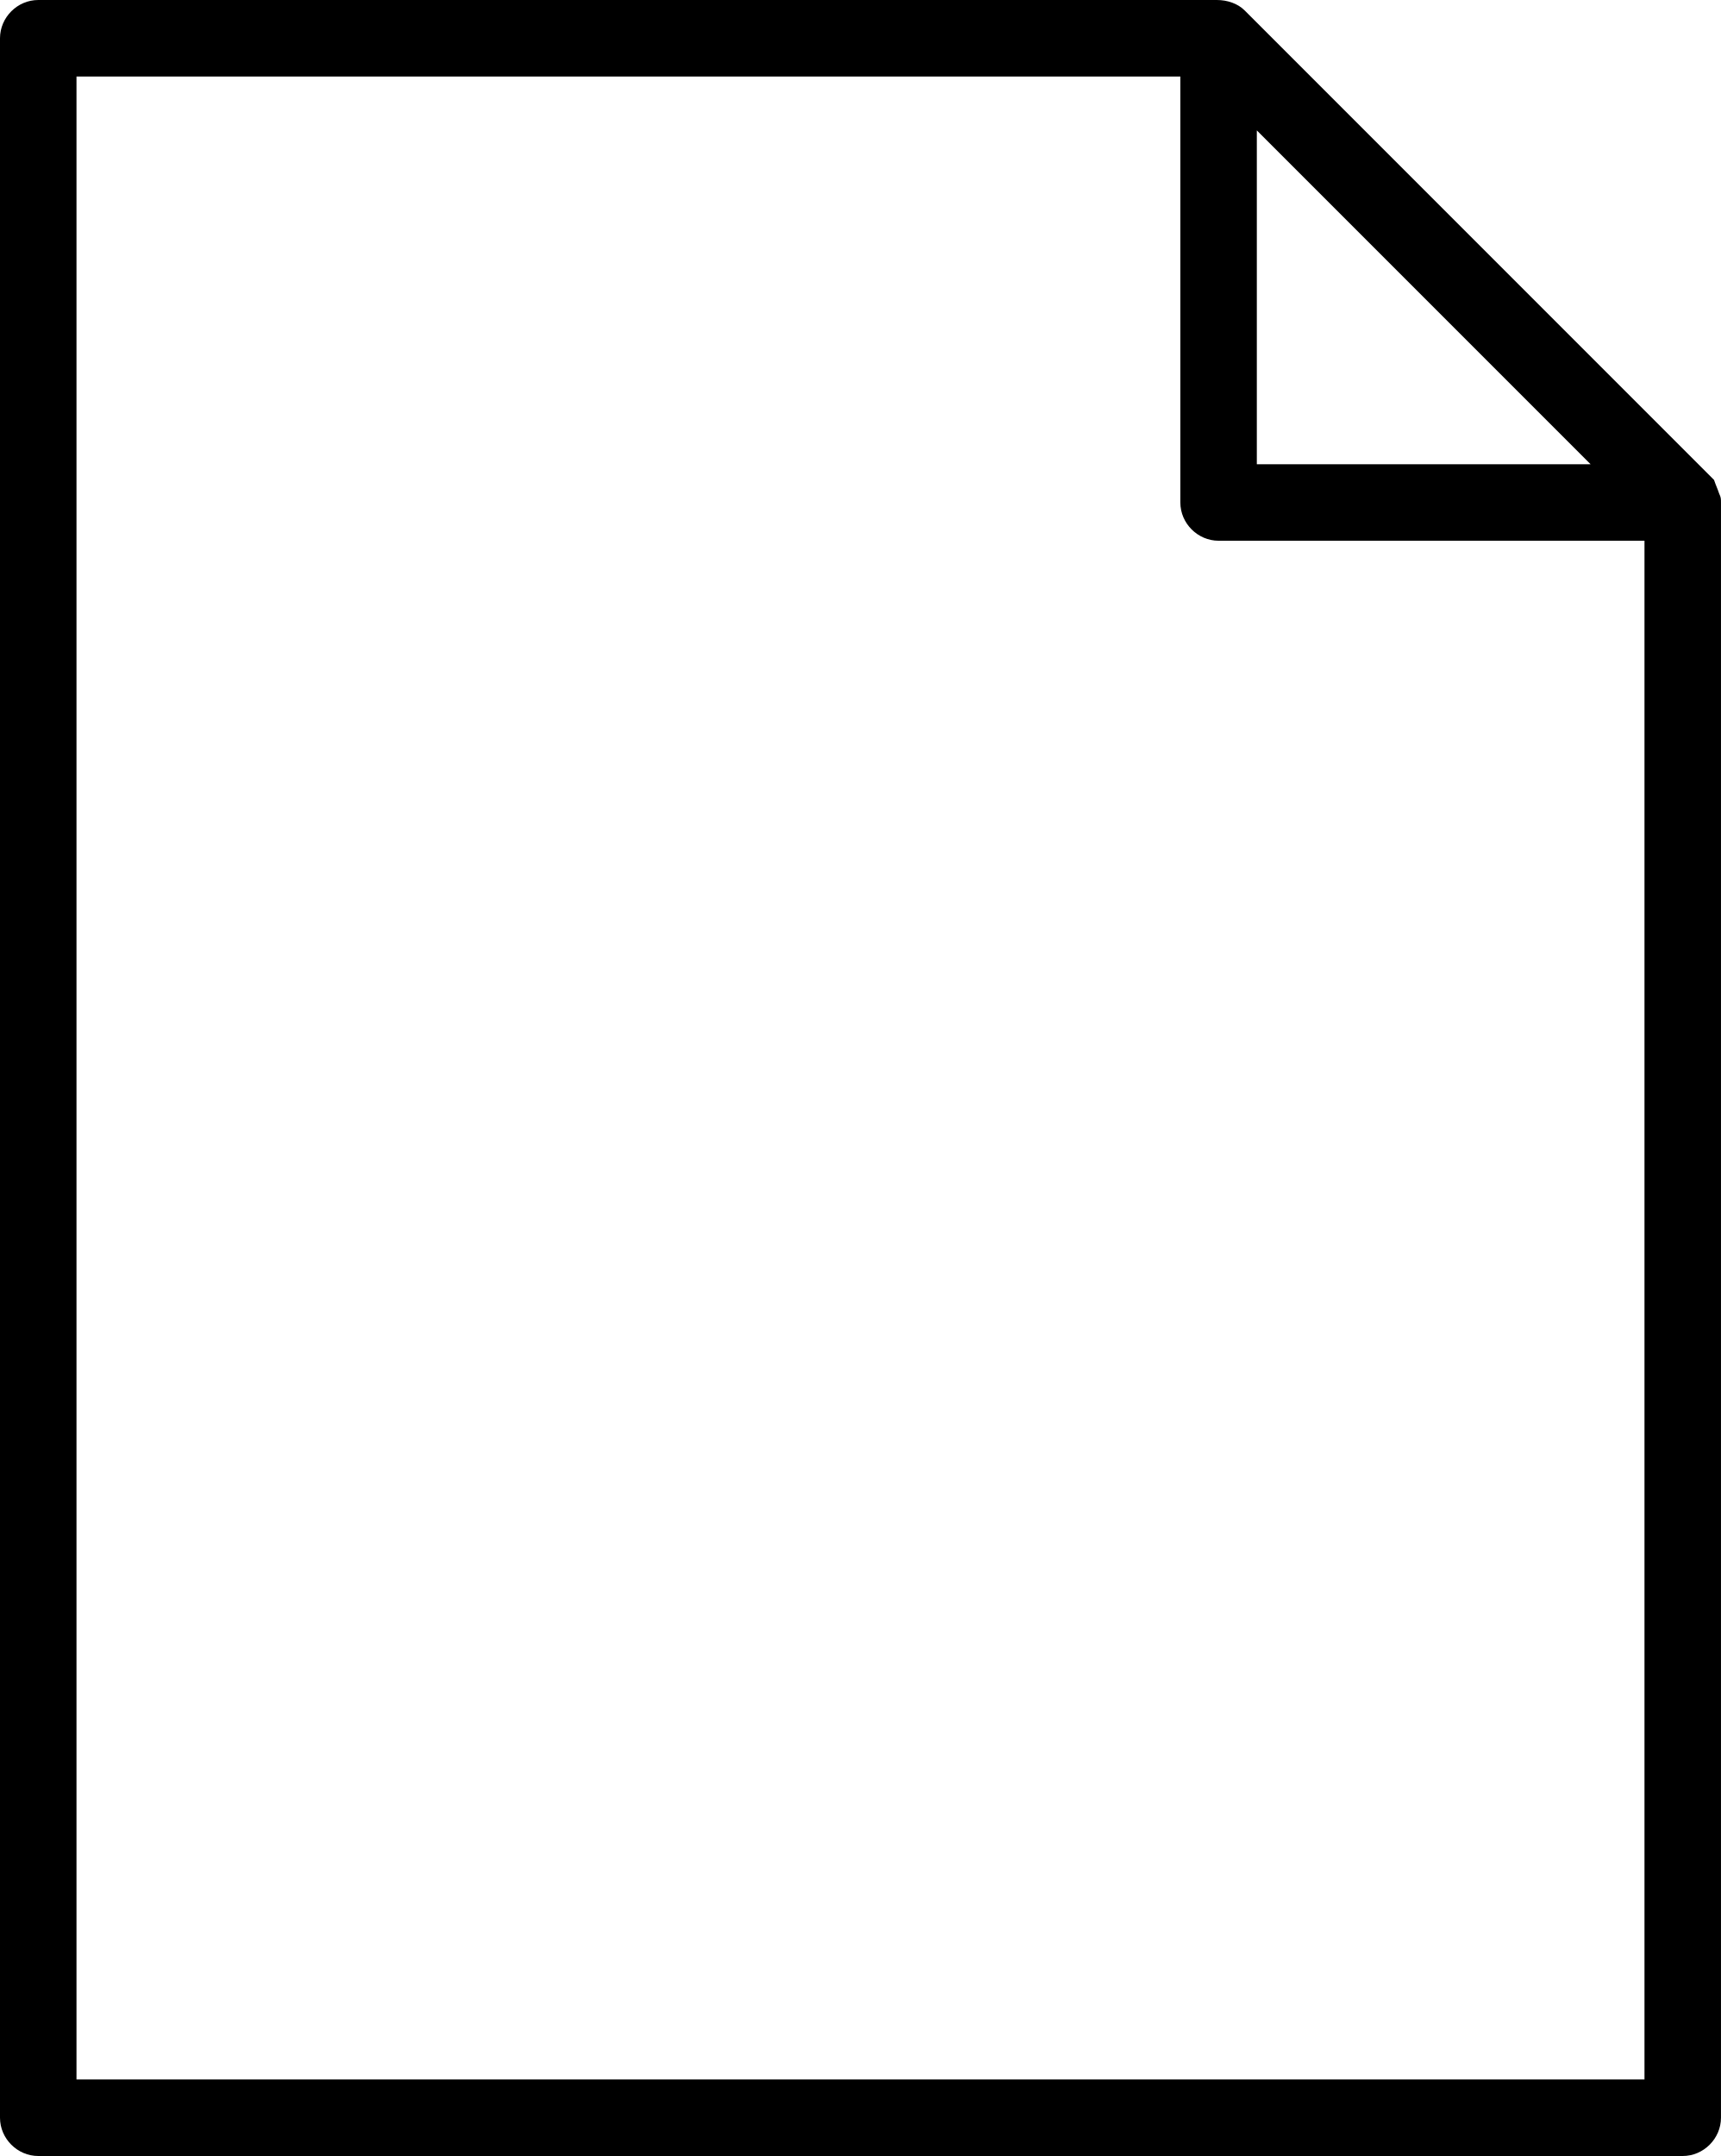
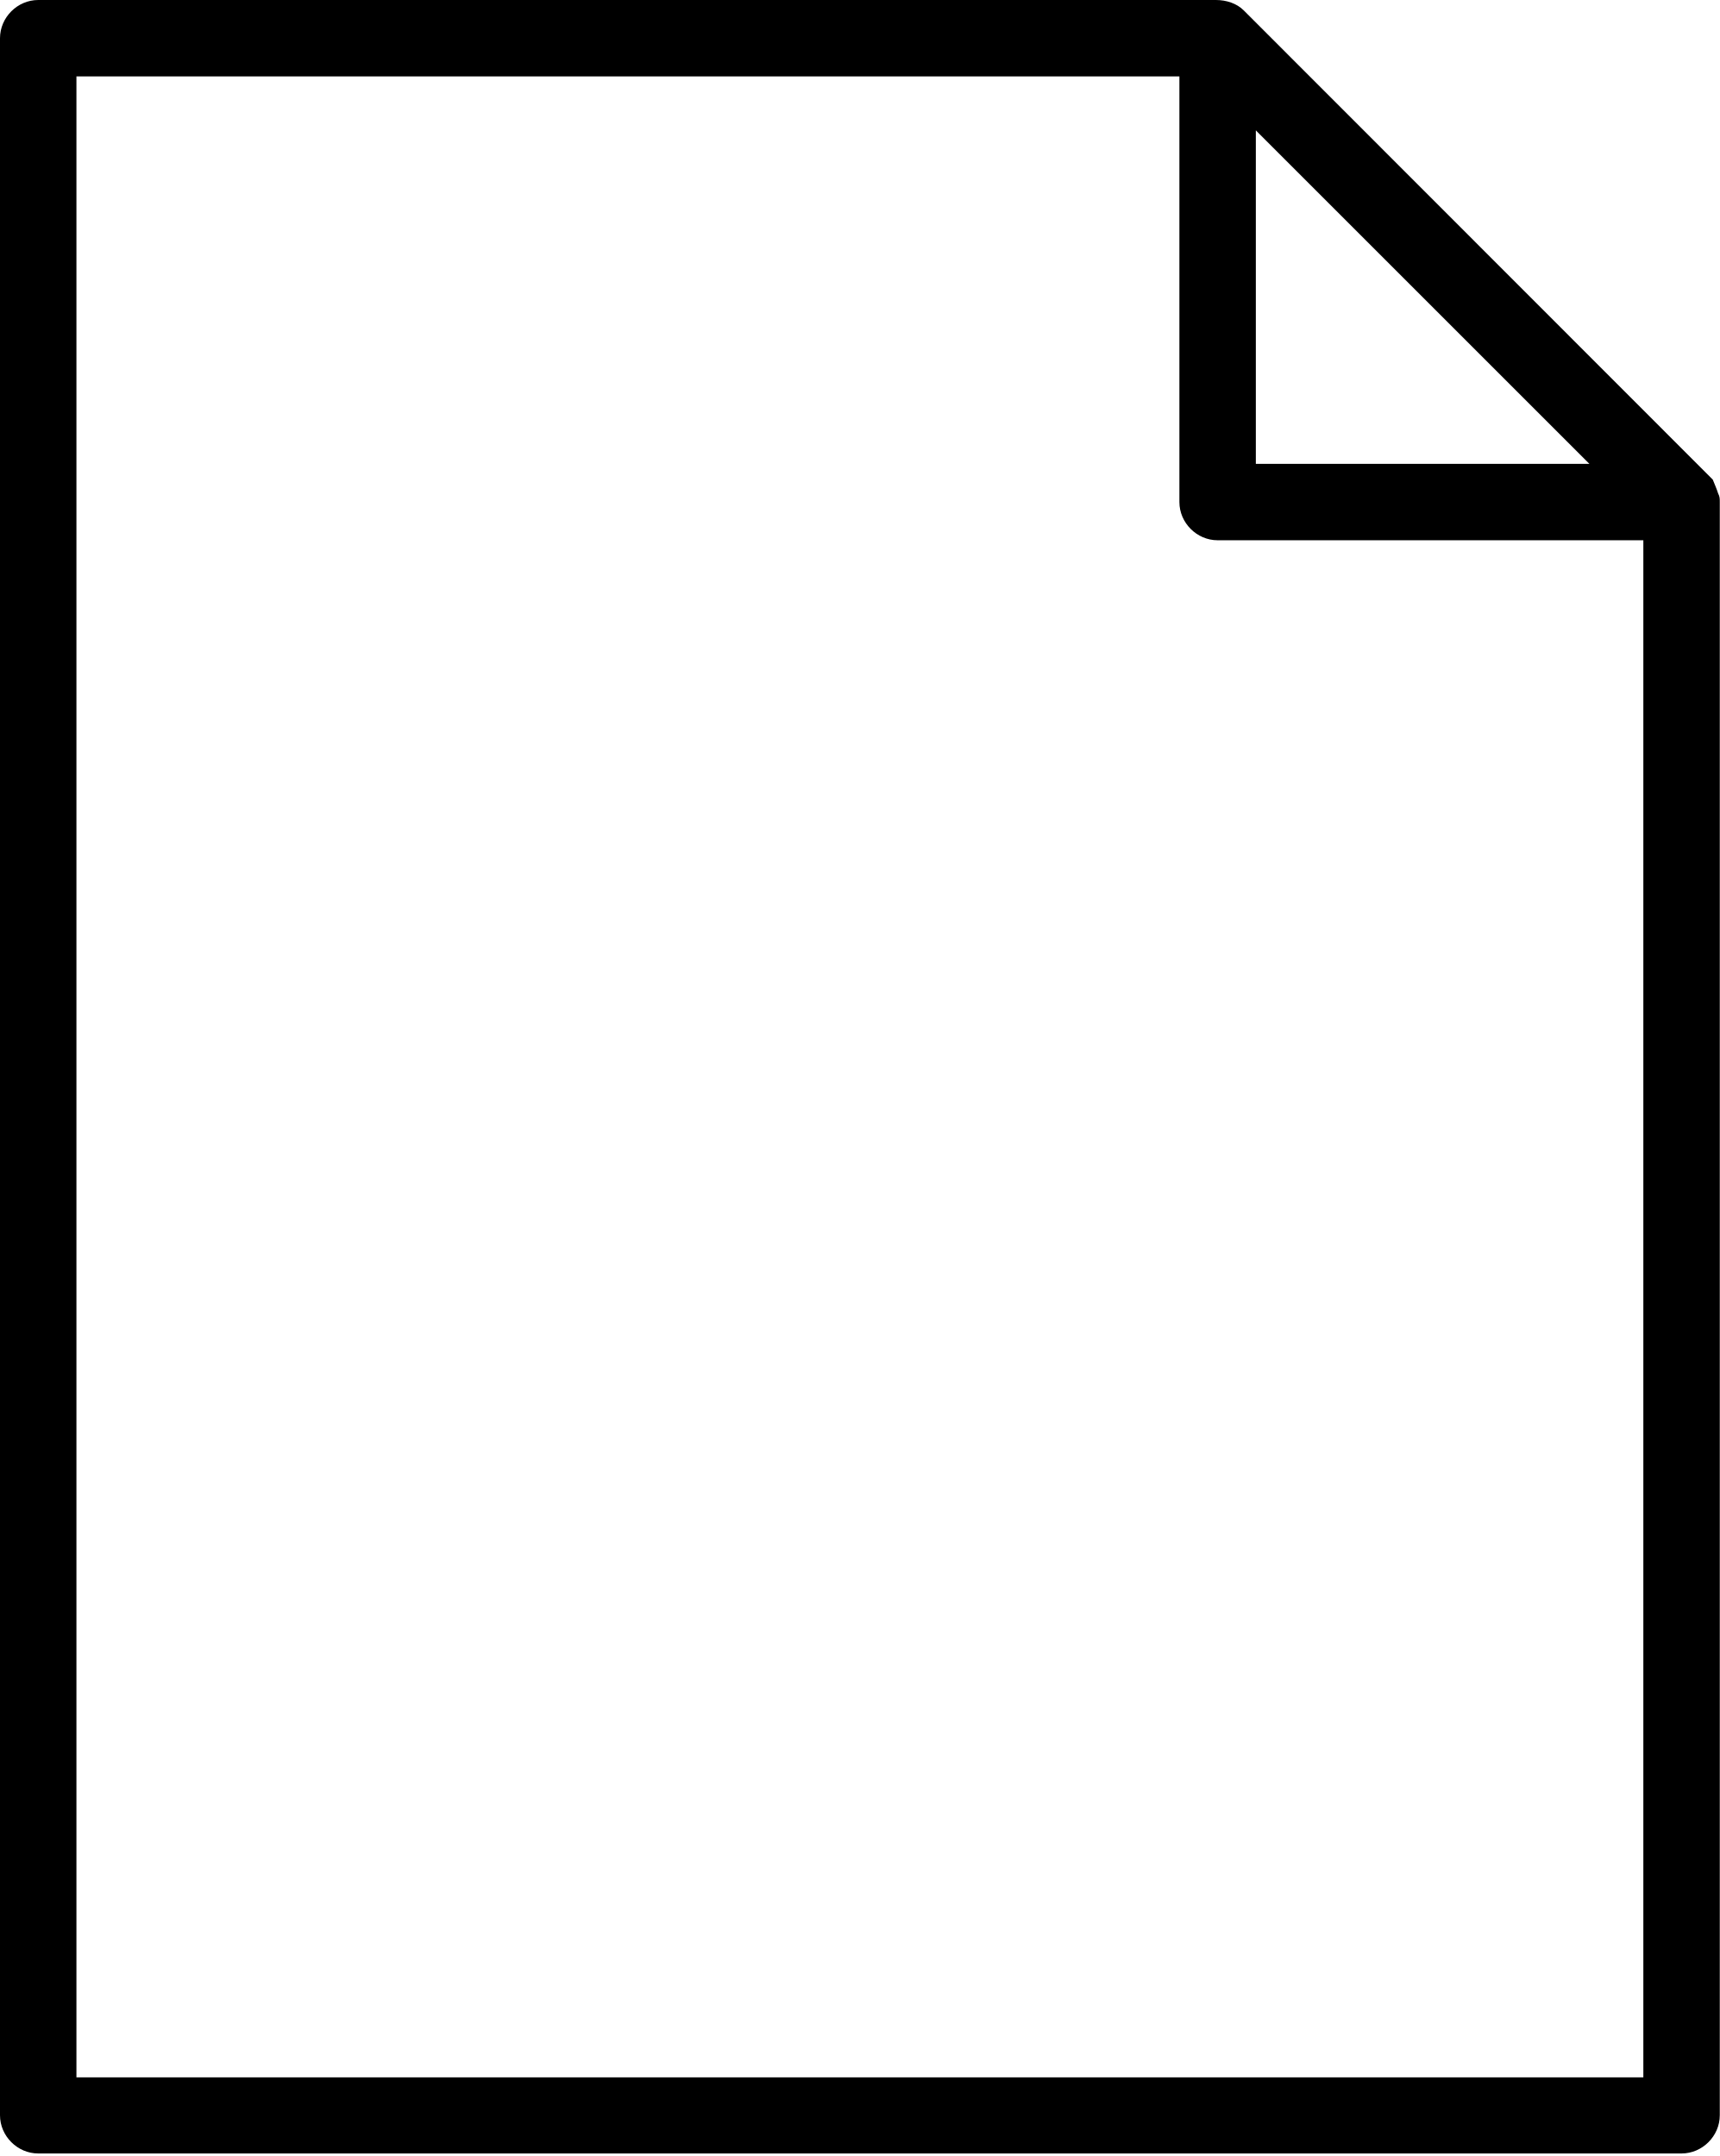
- <svg xmlns="http://www.w3.org/2000/svg" version="1.1" x="0px" y="0px" viewBox="0 0 99 124" enable-background="new 0 0 99 124" xml:space="preserve">
+ <svg xmlns="http://www.w3.org/2000/svg" version="1.1" id="Layer_1" x="0px" y="0px" viewBox="0 12.7 612 767.4" enable-background="new 0 12.7 612 767.4" xml:space="preserve">
  <g id="pdf_2_" display="none">
    <g id="pdf" display="inline">
      <g>
-         <path fill-rule="evenodd" clip-rule="evenodd" d="M98.9,28.3c0-0.1,0-0.2-0.1-0.3c-0.1-0.3-0.3-0.5-0.5-0.7L71.6,0.6v0     c-0.1-0.1-0.2-0.2-0.3-0.3c-0.1-0.1-0.2-0.1-0.4-0.2c-0.1,0-0.2-0.1-0.3-0.1C70.5,0,70.3,0,70.1,0H2.2C1,0,0,1,0,2.2v119.6     c0,1.2,1,2.2,2.2,2.2h94.6c1.2,0,2.2-1,2.2-2.2V28.8C99,28.7,99,28.5,98.9,28.3z M72.3,7.5l19.2,19.2H72.3V7.5z M94.6,119.6H4.4     V4.4h63.5v24.5c0,1.2,1,2.2,2.2,2.2h24.5V119.6z M59.2,71.2c-3.1-3.4-6.2-8.1-8.5-12.7c2.4-10.4,0.7-12.6,0-13.5     c-0.8-1-1.9-1.5-3.1-1.5c-0.5,0-1,0.1-1.5,0.3c-1.3,0.4-2.3,1.4-2.9,2.7c-1.1,2.7-0.4,6.9,2.1,12.6c-1.5,5.9-4,12.8-6.6,18.6     c-7.1,3.3-10.8,6.5-11.1,9.9c-0.1,1.1,0,3.2,2.4,5c0.7,0.5,1.5,0.8,2.4,0.8c2,0,3.8-1.4,5.9-4.3c1.3-1.9,2.8-4.4,4.3-7.5     c4.6-2,10.1-3.7,14.9-4.8c2.9,2.7,5.6,4.1,8,4.1c2,0,3.7-0.9,4.9-2.6c1.6-2.3,1.3-4,0.8-5c-0.9-1.7-2.9-2.6-6.2-2.6     C63.3,70.6,61.3,70.8,59.2,71.2z M32.4,89.2c-0.9-0.7-0.8-1.1-0.8-1.3c0.1-1,1.7-2.8,5.6-5C34.2,88.4,32.6,89.1,32.4,89.2z      M46.8,48.1c0.1-0.3,0.3-0.4,0.4-0.4c0.1,0,0.1,0,0.2,0c0.3,0.4,0.6,2,0,5.9C46.7,51.2,46.4,49.1,46.8,48.1z M43.5,76.7     c1.8-4.4,3.6-9.2,4.9-13.7c2,3.7,4.5,7.2,6.9,10.1C51.4,73.9,47.3,75.2,43.5,76.7z M67.4,75.1c0,0.1-0.1,0.4-0.4,0.8     c-0.6,0.8-1.1,0.9-1.5,0.9c-1,0-2.3-0.6-3.8-1.8c1.2-0.2,2.3-0.2,3.2-0.2C66.5,74.7,67.2,75,67.4,75.1z" />
+         <path d="M611.4,187.7c0-0.6,0-1.2-0.6-1.9c-0.6-1.9-1.9-3.1-3.1-4.3L442.6,16.4l0,0c-0.6-0.6-1.2-1.2-1.9-1.9s-1.2-0.6-2.5-1.2     c-0.6,0-1.2-0.6-1.9-0.6c-0.6,0-1.9,0-3.1,0H13.6C6.2,12.7,0,18.9,0,26.3v739.3c0,7.4,6.2,13.6,13.6,13.6h584.8     c7.4,0,13.6-6.2,13.6-13.6V190.8C612,190.1,612,188.9,611.4,187.7z M446.9,59.1l118.7,118.7H446.9V59.1z M584.8,752.1H27.2V39.9     h392.5v151.5c0,7.4,6.2,13.6,13.6,13.6h151.5V752.1z M366,452.9c-19.2-21-38.3-50.1-52.5-78.5c14.8-64.3,4.3-77.9,0-83.5     c-4.9-6.2-11.7-9.3-19.2-9.3c-3.1,0-6.2,0.6-9.3,1.9c-8,2.5-14.2,8.7-17.9,16.7c-6.8,16.7-2.5,42.7,13,77.9     c-9.3,36.5-24.7,79.1-40.8,115c-43.9,20.4-66.8,40.2-68.6,61.2c-0.6,6.8,0,19.8,14.8,30.9c4.3,3.1,9.3,4.9,14.8,4.9     c12.4,0,23.5-8.7,36.5-26.6c8-11.7,17.3-27.2,26.6-46.4c28.4-12.4,62.4-22.9,92.1-29.7c17.9,16.7,34.6,25.3,49.5,25.3     c12.4,0,22.9-5.6,30.3-16.1c9.9-14.2,8-24.7,4.9-30.9c-5.6-10.5-17.9-16.1-38.3-16.1C391.3,449.2,378.9,450.4,366,452.9z      M200.3,564.1c-5.6-4.3-4.9-6.8-4.9-8c0.6-6.2,10.5-17.3,34.6-30.9C211.4,559.2,201.5,563.5,200.3,564.1z M289.3,310.1     c0.6-1.9,1.9-2.5,2.5-2.5c0.6,0,0.6,0,1.2,0c1.9,2.5,3.7,12.4,0,36.5C288.7,329.2,286.8,316.3,289.3,310.1z M268.9,486.9     c11.1-27.2,22.3-56.9,30.3-84.7c12.4,22.9,27.8,44.5,42.7,62.4C317.7,469.6,292.4,477.6,268.9,486.9z M416.7,477     c0,0.6-0.6,2.5-2.5,4.9c-3.7,4.9-6.8,5.6-9.3,5.6c-6.2,0-14.2-3.7-23.5-11.1c7.4-1.2,14.2-1.2,19.8-1.2     C411.1,474.5,415.4,476.4,416.7,477z" />
      </g>
    </g>
  </g>
  <g id="Layer_2">
    <g id="image">
      <g>
-         <path fill-rule="evenodd" clip-rule="evenodd" d="M98.9,28.4c-0.1-0.3-0.2-0.5-0.3-0.8c-0.1-0.1-0.2-0.2-0.3-0.3L71.6,0.6     c-0.4-0.4-1-0.6-1.6-0.6H2.2C1,0,0,1,0,2.2v119.6c0,1.2,1,2.2,2.2,2.2h94.6c1.2,0,2.2-1,2.2-2.2V28.9C99,28.7,99,28.6,98.9,28.4z      M72.3,7.5l19.2,19.2H72.3V7.5z M94.6,119.6H4.4V4.4h63.5v24.5c0,1.2,1,2.2,2.2,2.2h24.5V119.6z" />
+         <path d="M611.4,188.3c-0.6-1.9-1.2-3.1-1.9-4.9c-0.6-0.6-1.2-1.2-1.9-1.9L442.6,16.4c-2.5-2.5-6.2-3.7-9.9-3.7H13.6     C6.2,12.7,0,18.9,0,26.3v739.3c0,7.4,6.2,13.6,13.6,13.6h584.8c7.4,0,13.6-6.2,13.6-13.6V191.4C612,190.1,612,189.5,611.4,188.3z      M446.9,59.1l118.7,118.7H446.9V59.1z M584.8,752.1H27.2V39.9h392.5v151.5c0,7.4,6.2,13.6,13.6,13.6h151.5V752.1z" />
      </g>
    </g>
  </g>
  <g id="Layer_3" display="none">
    <g id="video" display="inline">
      <g>
-         <path fill-rule="evenodd" clip-rule="evenodd" d="M98.9,28.4c-0.1-0.3-0.2-0.5-0.3-0.8c-0.1-0.1-0.2-0.2-0.3-0.3L71.6,0.6     c-0.4-0.4-1-0.6-1.6-0.6H2.2C1,0,0,1,0,2.2v119.6c0,1.2,1,2.2,2.2,2.2h94.6c1.2,0,2.2-1,2.2-2.2V28.9C99,28.7,99,28.6,98.9,28.4z      M72.3,7.5l19.2,19.2H72.3V7.5z M94.6,119.6H4.4V4.4h63.5v24.5c0,1.2,1,2.2,2.2,2.2h24.5V119.6z M59.9,67l-14.5-9.9     c-0.7-0.5-1.5-0.5-2.3-0.1c-0.7,0.4-1.2,1.1-1.2,1.9v19.8c0,0.8,0.5,1.6,1.2,1.9c0.3,0.2,0.7,0.3,1,0.3c0.4,0,0.9-0.1,1.2-0.4     l14.5-9.9c0.6-0.4,1-1.1,1-1.8C60.9,68.1,60.5,67.4,59.9,67z M46.4,74.6V63.1l8.4,5.8L46.4,74.6z M49.5,45.6     c-12.8,0-23.3,10.4-23.3,23.3c0,12.8,10.5,23.3,23.3,23.3c12.8,0,23.3-10.4,23.3-23.3C72.8,56,62.3,45.6,49.5,45.6z M49.5,87.7     c-10.4,0-18.9-8.5-18.9-18.9c0-10.4,8.5-18.9,18.9-18.9c10.4,0,18.9,8.5,18.9,18.9C68.4,79.3,59.9,87.7,49.5,87.7z" />
+         <path d="M611.4,188.3c-0.6-1.9-1.2-3.1-1.9-4.9c-0.6-0.6-1.2-1.2-1.9-1.9L442.6,16.4c-2.5-2.5-6.2-3.7-9.9-3.7H13.6     C6.2,12.7,0,18.9,0,26.3v739.3c0,7.4,6.2,13.6,13.6,13.6h584.8c7.4,0,13.6-6.2,13.6-13.6V191.4C612,190.1,612,189.5,611.4,188.3z      M446.9,59.1l118.7,118.7H446.9V59.1z M584.8,752.1H27.2V39.9h392.5v151.5c0,7.4,6.2,13.6,13.6,13.6h151.5V752.1z M370.3,426.9     l-89.6-61.2c-4.3-3.1-9.3-3.1-14.2-0.6c-4.3,2.5-7.4,6.8-7.4,11.7v122.4c0,4.9,3.1,9.9,7.4,11.7c1.9,1.2,4.3,1.9,6.2,1.9     c2.5,0,5.6-0.6,7.4-2.5l89.6-61.2c3.7-2.5,6.2-6.8,6.2-11.1C376.5,433.7,374,429.4,370.3,426.9z M286.8,473.9v-71.1l51.9,35.9     L286.8,473.9z M306,294.6c-79.1,0-144,64.3-144,144c0,79.1,64.9,144,144,144s144-64.3,144-144S385.1,294.6,306,294.6z M306,554.9     c-64.3,0-116.8-52.5-116.8-116.8S241.7,321.2,306,321.2S422.8,373.7,422.8,438C422.8,502.9,370.3,554.9,306,554.9z" />
      </g>
    </g>
  </g>
  <g id="Layer_4" display="none">
    <g id="zip" display="inline">
      <g>
-         <path fill-rule="evenodd" clip-rule="evenodd" d="M98.9,28.4c-0.1-0.3-0.2-0.5-0.3-0.8c0,0,0,0,0,0c-0.1-0.1-0.2-0.2-0.3-0.3     L71.7,0.6c-0.4-0.4-1-0.6-1.6-0.6H2.2C1,0,0,1,0,2.2v119.6c0,1.2,1,2.2,2.2,2.2h94.6c1.2,0,2.2-1,2.2-2.2V28.9     C99,28.7,99,28.6,98.9,28.4z M72.3,7.5l19.2,19.2H72.3V7.5z M94.6,119.6H4.4V4.4h63.5v24.5c0,1.2,1,2.2,2.2,2.2h24.5V119.6z      M49.7,84.7c0.6,0,1.1-0.2,1.6-0.6c0.4-0.4,0.6-1,0.6-1.6c0-0.6-0.2-1.1-0.6-1.6c-0.8-0.8-2.3-0.8-3.1,0c-0.4,0.4-0.6,1-0.6,1.6     c0,0.6,0.2,1.1,0.6,1.6C48.5,84.5,49.1,84.7,49.7,84.7z M55.8,68.4h-3.9v-2.7h3c1.2,0,2.2-1,2.2-2.2c0-1.2-1-2.2-2.2-2.2h-3v-3.2     h3c1.2,0,2.2-1,2.2-2.2c0-1.2-1-2.2-2.2-2.2h-3v-3.2h3c1.2,0,2.2-1,2.2-2.2c0-1.2-1-2.2-2.2-2.2h-3v-1.6c0-1.2-1-2.2-2.2-2.2     h-5.2c-1.2,0-2.2,1-2.2,2.2c0,1.2,1,2.2,2.2,2.2h3v3.2h-3c-1.2,0-2.2,1-2.2,2.2c0,1.2,1,2.2,2.2,2.2h3v3.2h-3     c-1.2,0-2.2,1-2.2,2.2c0,1.2,1,2.2,2.2,2.2h3v6.5h-4.3c-1.2,0-2.2,1-2.2,2.2V89c0,1.2,1,2.2,2.2,2.2h12.7c1.2,0,2.2-1,2.2-2.2     V70.6C58,69.4,57,68.4,55.8,68.4z M53.6,86.8h-8.3v-14h8.3V86.8z" />
+         <path d="M611.4,188.3c-0.6-1.9-1.2-3.1-1.9-4.9l0,0c-0.6-0.6-1.2-1.2-1.9-1.9L443.2,16.4c-2.5-2.5-6.2-3.7-9.9-3.7H13.6     C6.2,12.7,0,18.9,0,26.3v739.3c0,7.4,6.2,13.6,13.6,13.6h584.8c7.4,0,13.6-6.2,13.6-13.6V191.4C612,190.1,612,189.5,611.4,188.3z      M446.9,59.1l118.7,118.7H446.9V59.1z M584.8,752.1H27.2V39.9h392.5v151.5c0,7.4,6.2,13.6,13.6,13.6h151.5V752.1z M307.2,536.3     c3.7,0,6.8-1.2,9.9-3.7c2.5-2.5,3.7-6.2,3.7-9.9c0-3.7-1.2-6.8-3.7-9.9c-4.9-4.9-14.2-4.9-19.2,0c-2.5,2.5-3.7,6.2-3.7,9.9     c0,3.7,1.2,6.8,3.7,9.9C299.8,535.1,303.5,536.3,307.2,536.3z M344.9,435.6h-24.1v-16.7h18.5c7.4,0,13.6-6.2,13.6-13.6     s-6.2-13.6-13.6-13.6h-18.5v-19.8h18.5c7.4,0,13.6-6.2,13.6-13.6s-6.2-13.6-13.6-13.6h-18.5v-19.8h18.5c7.4,0,13.6-6.2,13.6-13.6     c0-7.4-6.2-13.6-13.6-13.6h-18.5v-9.9c0-7.4-6.2-13.6-13.6-13.6h-32.1c-7.4,0-13.6,6.2-13.6,13.6s6.2,13.6,13.6,13.6h18.5v19.8     h-18.5c-7.4,0-13.6,6.2-13.6,13.6s6.2,13.6,13.6,13.6h18.5v19.8h-18.5c-7.4,0-13.6,6.2-13.6,13.6s6.2,13.6,13.6,13.6h18.5v40.2     h-26.6c-7.4,0-13.6,6.2-13.6,13.6v113.7c0,7.4,6.2,13.6,13.6,13.6h78.5c7.4,0,13.6-6.2,13.6-13.6V449.2     C358.5,441.7,352.4,435.6,344.9,435.6z M331.3,549.3H280v-86.5h51.3V549.3z" />
      </g>
    </g>
  </g>
  <g id="Layer_5" display="none">
    <g id="txt" display="inline">
      <g>
-         <path fill-rule="evenodd" clip-rule="evenodd" d="M98.9,28.4c0-0.3-0.2-0.6-0.3-0.8c-0.1-0.1-0.1-0.2-0.2-0.3h0L71.7,0.6     c-0.4-0.4-1-0.6-1.6-0.6H2.2C1,0,0,1,0,2.2v119.6c0,1.2,1,2.2,2.2,2.2h94.6c1.2,0,2.2-1,2.2-2.2V28.9C99,28.7,99,28.6,98.9,28.4z      M72.3,7.5l19.2,19.2H72.3V7.5z M94.6,119.6H4.4V4.4h63.5v24.5c0,1.2,1,2.2,2.2,2.2h24.5V119.6z M26.8,55.2     c1.1,0,2.1-0.8,2.2-1.9h3.3v11.2c-1.1,0.1-1.9,1.1-1.9,2.2c0,1.2,1,2.2,2.2,2.2h3.9c1.2,0,2.2-1,2.2-2.2c0-1.1-0.8-2-1.9-2.2     V53.2h2.7c0.1,1.1,1,1.9,2.2,1.9c1.2,0,2.2-1,2.2-2.2v-3.9c0-1.2-1-2.2-2.2-2.2c-1.1,0-2.1,0.9-2.2,1.9H29     c-0.1-1.1-1.1-1.9-2.2-1.9c-1.2,0-2.2,1-2.2,2.2V53C24.6,54.2,25.6,55.2,26.8,55.2z M72.2,73.8H26.8c-1.2,0-2.2,1-2.2,2.2     c0,1.2,1,2.2,2.2,2.2h45.4c1.2,0,2.2-1,2.2-2.2C74.4,74.8,73.4,73.8,72.2,73.8z M72.2,83H26.8c-1.2,0-2.2,1-2.2,2.2     c0,1.2,1,2.2,2.2,2.2h45.4c1.2,0,2.2-1,2.2-2.2C74.4,84,73.4,83,72.2,83z M47.3,57.4c0,1.2,1,2.2,2.2,2.2h22.6     c1.2,0,2.2-1,2.2-2.2c0-1.2-1-2.2-2.2-2.2H49.5C48.3,55.2,47.3,56.2,47.3,57.4z M72.2,64.4H49.5c-1.2,0-2.2,1-2.2,2.2     c0,1.2,1,2.2,2.2,2.2h22.6c1.2,0,2.2-1,2.2-2.2C74.4,65.4,73.4,64.4,72.2,64.4z" />
+         <path d="M611.4,188.3c0-1.9-1.2-3.7-1.9-4.9c-0.6-0.6-0.6-1.2-1.2-1.9l0,0L443.2,16.4c-2.5-2.5-6.2-3.7-9.9-3.7H13.6     C6.2,12.7,0,18.9,0,26.3v739.3c0,7.4,6.2,13.6,13.6,13.6h584.8c7.4,0,13.6-6.2,13.6-13.6V191.4C612,190.1,612,189.5,611.4,188.3z      M446.9,59.1l118.7,118.7H446.9V59.1z M584.8,752.1H27.2V39.9h392.5v151.5c0,7.4,6.2,13.6,13.6,13.6h151.5V752.1z M165.7,354     c6.8,0,13-4.9,13.6-11.7h20.4v69.2c-6.8,0.6-11.7,6.8-11.7,13.6c0,7.4,6.2,13.6,13.6,13.6h24.1c7.4,0,13.6-6.2,13.6-13.6     c0-6.8-4.9-12.4-11.7-13.6v-69.9h16.7c0.6,6.8,6.2,11.7,13.6,11.7c7.4,0,13.6-6.2,13.6-13.6v-24.1c0-7.4-6.2-13.6-13.6-13.6     c-6.8,0-13,5.6-13.6,11.7h-64.9c-0.6-6.8-6.8-11.7-13.6-11.7c-7.4,0-13.6,6.2-13.6,13.6v24.7C152.1,347.8,158.3,354,165.7,354z      M446.3,468.9H165.7c-7.4,0-13.6,6.2-13.6,13.6c0,7.4,6.2,13.6,13.6,13.6h280.7c7.4,0,13.6-6.2,13.6-13.6     C459.9,475.1,453.7,468.9,446.3,468.9z M446.3,525.8H165.7c-7.4,0-13.6,6.2-13.6,13.6s6.2,13.6,13.6,13.6h280.7     c7.4,0,13.6-6.2,13.6-13.6C459.9,532,453.7,525.8,446.3,525.8z M292.4,367.6c0,7.4,6.2,13.6,13.6,13.6h139.7     c7.4,0,13.6-6.2,13.6-13.6s-6.2-13.6-13.6-13.6H306C298.6,354,292.4,360.1,292.4,367.6z M446.3,410.8H306     c-7.4,0-13.6,6.2-13.6,13.6c0,7.4,6.2,13.6,13.6,13.6h139.7c7.4,0,13.6-6.2,13.6-13.6C459.9,417,453.7,410.8,446.3,410.8z" />
      </g>
    </g>
  </g>
  <g id="Layer_6" display="none">
    <g id="powerpoint" display="inline">
      <g>
-         <path fill-rule="evenodd" clip-rule="evenodd" d="M98.3,27.3L71.6,0.6c-0.4-0.4-1-0.6-1.6-0.6H2.2C1,0,0,1,0,2.2v119.6     c0,1.2,1,2.2,2.2,2.2h94.6c1.2,0,2.2-1,2.2-2.2V28.9C99,28.3,98.7,27.7,98.3,27.3z M72.3,7.5l19.2,19.2H72.3V7.5z M94.6,119.6     H4.4V4.4h63.5v24.5c0,1.2,1,2.2,2.2,2.2h24.5V119.6z M52.4,45.9c-1.2,0-2.2,1-2.2,2.2v17.8c0,1.2,1,2.2,2.2,2.2h17.8     c1.2,0,2.2-1,2.2-2.2C72.4,54.9,63.5,45.9,52.4,45.9z M54.6,63.7V50.5c6.9,1,12.3,6.4,13.3,13.3H54.6z M64.1,69.9H48.4V54.3     c0-1.2-1-2.2-2.2-2.2c-11,0-20,9-20,20c0,11,9,20,20,20c11,0,20-9,20-20C66.3,70.9,65.3,69.9,64.1,69.9z M46.2,87.7     c-8.6,0-15.6-7-15.6-15.6c0-7.9,5.9-14.4,13.4-15.5v15.5c0,1.2,1,2.2,2.2,2.2h15.5C60.7,81.9,54.1,87.7,46.2,87.7z" />
+         <path d="M607.7,181.5L442.6,16.4c-2.5-2.5-6.2-3.7-9.9-3.7H13.6C6.2,12.7,0,18.9,0,26.3v739.3c0,7.4,6.2,13.6,13.6,13.6h584.8     c7.4,0,13.6-6.2,13.6-13.6V191.4C612,187.7,610.1,184,607.7,181.5z M446.9,59.1l118.7,118.7H446.9V59.1z M584.8,752.1H27.2V39.9     h392.5v151.5c0,7.4,6.2,13.6,13.6,13.6h151.5V752.1z M323.9,296.5c-7.4,0-13.6,6.2-13.6,13.6v110c0,7.4,6.2,13.6,13.6,13.6h110     c7.4,0,13.6-6.2,13.6-13.6C447.6,352.1,392.5,296.5,323.9,296.5z M337.5,406.5v-81.6c42.7,6.2,76,39.6,82.2,82.2h-82.2V406.5z      M396.3,444.8h-97.1v-96.4c0-7.4-6.2-13.6-13.6-13.6c-68,0-123.6,55.6-123.6,123.6s55.6,123.6,123.6,123.6     s123.6-55.6,123.6-123.6C409.9,451,403.7,444.8,396.3,444.8z M285.6,554.9c-53.2,0-96.4-43.3-96.4-96.4c0-48.8,36.5-89,82.8-95.8     v95.8c0,7.4,6.2,13.6,13.6,13.6h95.8C375.2,519,334.4,554.9,285.6,554.9z" />
      </g>
    </g>
  </g>
  <g id="Layer_7" display="none">
    <g id="music" display="inline">
      <g>
-         <path fill-rule="evenodd" clip-rule="evenodd" d="M98.3,27.3L71.6,0.6c-0.4-0.4-1-0.6-1.6-0.6H2.2C1,0,0,1,0,2.2v119.6     c0,1.2,1,2.2,2.2,2.2h94.6c1.2,0,2.2-1,2.2-2.2V28.9C99,28.3,98.7,27.7,98.3,27.3z M72.3,7.5l19.2,19.2H72.3V7.5z M94.6,119.6     H4.4V4.4h63.5v24.5c0,1.2,1,2.2,2.2,2.2h24.5V119.6z M69.2,46.7c0-0.1-0.1-0.2-0.1-0.3c-0.1-0.1-0.1-0.3-0.2-0.4     c0-0.1-0.1-0.2-0.2-0.2c0-0.1-0.1-0.1-0.1-0.1c0,0-0.1-0.1-0.1-0.1c-0.1-0.1-0.1-0.1-0.2-0.1c0,0,0,0,0,0     c-0.1-0.1-0.1-0.1-0.2-0.1c-0.2-0.1-0.4-0.1-0.6-0.2c-0.1,0-0.2,0-0.4,0c-0.1,0-0.3,0-0.4,0c0,0-0.1,0-0.1,0l-24.8,6.2     c-0.1,0-0.1,0-0.2,0.1c-0.1,0-0.2,0-0.2,0.1c-0.3,0.1-0.6,0.3-0.8,0.6c-0.1,0.1-0.2,0.2-0.2,0.3c-0.1,0.1-0.1,0.2-0.2,0.3     c0,0,0,0,0,0C40.1,52.8,40,52.9,40,53c0,0.1-0.1,0.3-0.1,0.5v22.9c-1.3-0.7-2.7-1.2-4.3-1.2c-4.8,0-8.7,3.9-8.7,8.7     c0,4.8,3.9,8.7,8.7,8.7c4.8,0,8.7-3.9,8.7-8.7V55.2l20.6-5.2v20.1c-1.3-0.7-2.7-1.1-4.3-1.1c-4.8,0-8.7,3.9-8.7,8.7     c0,4.8,3.9,8.7,8.7,8.7c4.8,0,8.7-3.9,8.7-8.7V47.2C69.3,47.1,69.3,47,69.2,46.7C69.3,46.8,69.2,46.7,69.2,46.7z M35.6,88.3     c-2.4,0-4.3-1.9-4.3-4.3c0-2.4,1.9-4.3,4.3-4.3c2.4,0,4.3,1.9,4.3,4.3C39.9,86.3,38,88.3,35.6,88.3z M60.6,82     c-2.4,0-4.3-1.9-4.3-4.3c0-2.4,1.9-4.3,4.3-4.3c2.4,0,4.3,1.9,4.3,4.3C64.9,80.1,63,82,60.6,82z" />
+         <path d="M607.7,181.5L442.6,16.4c-2.5-2.5-6.2-3.7-9.9-3.7H13.6C6.2,12.7,0,18.9,0,26.3v739.3c0,7.4,6.2,13.6,13.6,13.6h584.8     c7.4,0,13.6-6.2,13.6-13.6V191.4C612,187.7,610.1,184,607.7,181.5z M446.9,59.1l118.7,118.7H446.9V59.1z M584.8,752.1H27.2V39.9     h392.5v151.5c0,7.4,6.2,13.6,13.6,13.6h151.5V752.1z M427.8,301.4c0-0.6-0.6-1.2-0.6-1.9c-0.6-0.6-0.6-1.9-1.2-2.5     c0-0.6-0.6-1.2-1.2-1.2c0-0.6-0.6-0.6-0.6-0.6l-0.6-0.6c-0.6-0.6-0.6-0.6-1.2-0.6l0,0c-0.6-0.6-0.6-0.6-1.2-0.6     c-1.2-0.6-2.5-0.6-3.7-1.2c-0.6,0-1.2,0-2.5,0c-0.6,0-1.9,0-2.5,0h-0.6l-153.3,38.3c-0.6,0-0.6,0-1.2,0.6c-0.6,0-1.2,0-1.2,0.6     c-1.9,0.6-3.7,1.9-4.9,3.7c-0.6,0.6-1.2,1.2-1.2,1.9c-0.6,0.6-0.6,1.2-1.2,1.9l0,0c-0.6,0-1.2,0.6-1.2,1.2s-0.6,1.9-0.6,3.1V485     c-8-4.3-16.7-7.4-26.6-7.4c-29.7,0-53.8,24.1-53.8,53.8c0,29.7,24.1,53.8,53.8,53.8s53.8-24.1,53.8-53.8V354l127.3-32.1v124.3     c-8-4.3-16.7-6.8-26.6-6.8c-29.7,0-53.8,24.1-53.8,53.8c0,29.7,24.1,53.8,53.8,53.8c29.7,0,53.8-24.1,53.8-53.8V304.5     C428.4,303.9,428.4,303.3,427.8,301.4C428.4,302,427.8,301.4,427.8,301.4z M220.1,558.6c-14.8,0-26.6-11.7-26.6-26.6     s11.7-26.6,26.6-26.6c14.8,0,26.6,11.7,26.6,26.6C246.7,546.2,234.9,558.6,220.1,558.6z M374.6,519.6     c-14.8,0-26.6-11.7-26.6-26.6s11.7-26.6,26.6-26.6s26.6,11.7,26.6,26.6S389.5,519.6,374.6,519.6z" />
      </g>
    </g>
  </g>
  <g id="Layer_8" display="none">
    <g id="powerpoint_or_excel" display="inline">
      <g>
-         <path fill-rule="evenodd" clip-rule="evenodd" d="M98.3,27.3L71.7,0.6c-0.2-0.2-0.4-0.3-0.6-0.4c-0.3-0.2-0.6-0.2-1-0.2H2.2     C1,0,0,1,0,2.2v119.6c0,1.2,1,2.2,2.2,2.2h94.6c1.2,0,2.2-1,2.2-2.2V28.9C99,28.3,98.7,27.7,98.3,27.3z M72.3,7.5l19.2,19.2H72.3     V7.5z M94.6,119.6H4.4V4.4h63.5v24.5c0,1.2,1,2.2,2.2,2.2h24.5V119.6z M61.6,47.2v37.9c0,1.2,1,2.2,2.2,2.2h8.3     c1.2,0,2.2-1,2.2-2.2V47.2c0-1.2-1-2.2-2.2-2.2h-8.3C62.6,45.1,61.6,46,61.6,47.2z M66,49.4H70V83H66V49.4z M53.7,54.7h-8.3     c-1.2,0-2.2,1-2.2,2.2v28.3c0,1.2,1,2.2,2.2,2.2h8.3c1.2,0,2.2-1,2.2-2.2V56.9C55.9,55.7,54.9,54.7,53.7,54.7z M51.5,83h-3.9     V59.1h3.9V83z M35.1,64h-8.3c-1.2,0-2.2,1-2.2,2.2v19c0,1.2,1,2.2,2.2,2.2h8.3c1.2,0,2.2-1,2.2-2.2v-19C37.3,65,36.4,64,35.1,64z      M32.9,83H29V68.4h3.9V83z" />
+         <path d="M607.7,181.5L443.2,16.4c-1.2-1.2-2.5-1.9-3.7-2.5c-1.9-1.2-3.7-1.2-6.2-1.2H13.6C6.2,12.7,0,18.9,0,26.3v739.3     c0,7.4,6.2,13.6,13.6,13.6h584.8c7.4,0,13.6-6.2,13.6-13.6V191.4C612,187.7,610.1,184,607.7,181.5z M446.9,59.1l118.7,118.7     H446.9V59.1z M584.8,752.1H27.2V39.9h392.5v151.5c0,7.4,6.2,13.6,13.6,13.6h151.5V752.1z M380.8,304.5v234.3     c0,7.4,6.2,13.6,13.6,13.6h51.3c7.4,0,13.6-6.2,13.6-13.6V304.5c0-7.4-6.2-13.6-13.6-13.6h-51.3     C387,291.5,380.8,297.1,380.8,304.5z M408,318.1h24.7v207.7H408V318.1z M332,350.9h-51.3c-7.4,0-13.6,6.2-13.6,13.6v174.9     c0,7.4,6.2,13.6,13.6,13.6H332c7.4,0,13.6-6.2,13.6-13.6V364.5C345.6,357.1,339.4,350.9,332,350.9z M318.4,525.8h-24.1V378.1     h24.1V525.8z M217,408.4h-51.3c-7.4,0-13.6,6.2-13.6,13.6v117.5c0,7.4,6.2,13.6,13.6,13.6H217c7.4,0,13.6-6.2,13.6-13.6V422     C230.6,414.5,225,408.4,217,408.4z M203.4,525.8h-24.1v-90.3h24.1V525.8z" />
      </g>
    </g>
  </g>
  <g id="Layer_9" display="none">
    <g id="excel" display="inline">
      <g>
-         <path fill-rule="evenodd" clip-rule="evenodd" d="M98.3,27.3L71.6,0.6c-0.4-0.4-1-0.6-1.6-0.6H2.2C1,0,0,1,0,2.2v119.6     c0,1.2,1,2.2,2.2,2.2h94.6c1.2,0,2.2-1,2.2-2.2V28.9C99,28.3,98.7,27.7,98.3,27.3z M72.3,7.5l19.2,19.2H72.3V7.5z M94.6,119.6     H4.4V4.4h63.5v24.5c0,1.2,1,2.2,2.2,2.2h24.5V119.6z M24.6,47.2v37.9c0,1.2,1,2.2,2.2,2.2h45.4c1.2,0,2.2-1,2.2-2.2V47.2     c0-1.2-1-2.2-2.2-2.2H26.8C25.6,45,24.6,46,24.6,47.2z M51.7,49.4H70v8.3H51.7V49.4z M51.7,62.1H70v8.3H51.7V62.1z M51.7,74.7H70     V83H51.7V74.7z M29,49.4h18.3v8.3H29V49.4z M29,62.1h18.3v8.3H29V62.1z M29,74.7h18.3V83H29V74.7z" />
+         <path d="M607.7,181.5L442.6,16.4c-2.5-2.5-6.2-3.7-9.9-3.7H13.6C6.2,12.7,0,18.9,0,26.3v739.3c0,7.4,6.2,13.6,13.6,13.6h584.8     c7.4,0,13.6-6.2,13.6-13.6V191.4C612,187.7,610.1,184,607.7,181.5z M446.9,59.1l118.7,118.7H446.9V59.1z M584.8,752.1H27.2V39.9     h392.5v151.5c0,7.4,6.2,13.6,13.6,13.6h151.5V752.1z M152.1,304.5v234.3c0,7.4,6.2,13.6,13.6,13.6h280.7     c7.4,0,13.6-6.2,13.6-13.6V304.5c0-7.4-6.2-13.6-13.6-13.6H165.7C158.3,290.9,152.1,297.1,152.1,304.5z M319.6,318.1h113.1v51.3     H319.6V318.1z M319.6,396.6h113.1v51.3H319.6V396.6z M319.6,474.5h113.1v51.3H319.6V474.5z M179.3,318.1h113.1v51.3H179.3V318.1z      M179.3,396.6h113.1v51.3H179.3V396.6z M179.3,474.5h113.1v51.3H179.3V474.5z" />
      </g>
    </g>
  </g>
  <g id="Layer_10" display="none">
    <g id="eps_or_ai_2" display="inline">
      <g>
-         <path fill-rule="evenodd" clip-rule="evenodd" d="M98.9,28.4c-0.1-0.3-0.2-0.5-0.3-0.8c0,0,0,0,0,0c-0.1-0.1-0.2-0.2-0.3-0.3     L71.7,0.6c-0.1-0.1-0.2-0.2-0.3-0.3c-0.1-0.1-0.2-0.1-0.2-0.1c-0.1,0-0.1-0.1-0.2-0.1c0,0-0.1,0-0.2-0.1c0,0-0.1,0-0.1,0     c0,0-0.1,0-0.1,0c-0.1,0-0.2,0-0.4,0H2.2C1,0,0,1,0,2.2v119.6c0,1.2,1,2.2,2.2,2.2h94.6c1.2,0,2.2-1,2.2-2.2V28.9     C99,28.7,99,28.6,98.9,28.4z M72.3,7.5l19.2,19.2H72.3V7.5z M94.6,119.6H4.4V4.4h63.5v24.5c0,1.2,1,2.2,2.2,2.2h24.5V119.6z      M66.5,59H55.6v-1.6c0-1.2-1-2.2-2.2-2.2h-7.6c-1.2,0-2.2,1-2.2,2.2V59H32.6c-0.2-1-1.1-1.7-2.1-1.7h-3.4c-1.2,0-2.2,1-2.2,2.2     v3.4c0,1.2,1,2.2,2.2,2.2h3.4c1.1,0,1.9-0.7,2.1-1.7h3.4c-5.8,4.2-9.5,11-9.5,18.6c0,1.2,1,2.2,2.2,2.2c1.2,0,2.2-1,2.2-2.2     c0-8,5.2-15.1,12.6-17.6V65c0,1.2,1,2.2,2.2,2.2h7.6c1.2,0,2.2-1,2.2-2.2v-0.6C63,66.9,68.2,73.9,68.2,82c0,1.2,1,2.2,2.2,2.2     c1.2,0,2.2-1,2.2-2.2c0-7.6-3.7-14.4-9.4-18.6h3.4c0.2,1,1.1,1.7,2.1,1.7h3.4c1.2,0,2.2-1,2.2-2.2v-3.4c0-1.2-1-2.2-2.2-2.2h-3.4     C67.6,57.3,66.7,58.1,66.5,59z M51.2,62.8H48v-3.2h3.2V62.8z" />
+         <path d="M611.4,188.3c-0.6-1.9-1.2-3.1-1.9-4.9l0,0c-0.6-0.6-1.2-1.2-1.9-1.9L443.2,16.4c-0.6-0.6-1.2-1.2-1.9-1.9     c-0.6-0.6-1.2-0.6-1.2-0.6c-0.6,0-0.6-0.6-1.2-0.6c0,0-0.6,0-1.2-0.6h-0.6h-0.6c-0.6,0-1.2,0-2.5,0H13.6C6.2,12.7,0,18.9,0,26.3     v739.3c0,7.4,6.2,13.6,13.6,13.6h584.8c7.4,0,13.6-6.2,13.6-13.6V191.4C612,190.1,612,189.5,611.4,188.3z M446.9,59.1     l118.7,118.7H446.9V59.1z M584.8,752.1H27.2V39.9h392.5v151.5c0,7.4,6.2,13.6,13.6,13.6h151.5V752.1z M411.1,377.5h-67.4v-9.9     c0-7.4-6.2-13.6-13.6-13.6h-47c-7.4,0-13.6,6.2-13.6,13.6v9.9h-68c-1.2-6.2-6.8-10.5-13-10.5h-21c-7.4,0-13.6,6.2-13.6,13.6v21     c0,7.4,6.2,13.6,13.6,13.6h21c6.8,0,11.7-4.3,13-10.5h21c-35.9,26-58.7,68-58.7,115c0,7.4,6.2,13.6,13.6,13.6s13.6-6.2,13.6-13.6     c0-49.5,32.1-93.3,77.9-108.8v3.7c0,7.4,6.2,13.6,13.6,13.6h47c7.4,0,13.6-6.2,13.6-13.6v-3.7c46.4,15.5,78.5,58.7,78.5,108.8     c0,7.4,6.2,13.6,13.6,13.6s13.6-6.2,13.6-13.6c0-47-22.9-89-58.1-115h21c1.2,6.2,6.8,10.5,13,10.5h21c7.4,0,13.6-6.2,13.6-13.6     v-21c0-7.4-6.2-13.6-13.6-13.6h-21C417.9,366.9,412.3,371.9,411.1,377.5z M316.5,400.9h-19.8v-19.8h19.8V400.9z" />
      </g>
    </g>
  </g>
  <g id="Layer_11" display="none">
    <g id="code" display="inline">
      <g>
-         <path fill-rule="evenodd" clip-rule="evenodd" d="M98.9,28.4c-0.1-0.3-0.2-0.5-0.3-0.8c-0.1-0.1-0.2-0.2-0.3-0.3L71.6,0.6     c-0.4-0.4-1-0.6-1.6-0.6H2.2C1,0,0,1,0,2.2v119.6c0,1.2,1,2.2,2.2,2.2h94.6c1.2,0,2.2-1,2.2-2.2V28.9C99,28.7,99,28.6,98.9,28.4z      M72.3,7.5l19.2,19.2H72.3V7.5z M94.6,119.6H4.4V4.4h63.5v24.5c0,1.2,1,2.2,2.2,2.2h24.5V119.6z M36.7,58.9     c-0.7-1-2.1-1.3-3.1-0.6L20.8,67c-0.6,0.4-1,1.1-1,1.8s0.4,1.4,1,1.8l12.8,8.7c0.4,0.3,0.8,0.4,1.2,0.4c0.7,0,1.4-0.3,1.8-1     c0.7-1,0.4-2.4-0.6-3.1L26,68.8l10.1-6.9C37.1,61.2,37.4,59.9,36.7,58.9z M62.3,58.9c-0.7,1-0.4,2.4,0.6,3.1L73,68.8l-10.1,6.9     c-1,0.7-1.3,2.1-0.6,3.1c0.4,0.6,1.1,1,1.8,1c0.4,0,0.9-0.1,1.2-0.4l12.8-8.7c0.6-0.4,1-1.1,1-1.8s-0.4-1.4-1-1.8l-12.8-8.7     C64.3,57.6,63,57.9,62.3,58.9z M55.3,54c-1.1-0.4-2.4,0.1-2.8,1.2l-10,25.6c-0.4,1.1,0.1,2.4,1.2,2.8c0.3,0.1,0.5,0.2,0.8,0.2     c0.9,0,1.7-0.5,2-1.4l10-25.6C57,55.7,56.4,54.5,55.3,54z" />
+         <path d="M611.4,188.3c-0.6-1.9-1.2-3.1-1.9-4.9c-0.6-0.6-1.2-1.2-1.9-1.9L442.6,16.4c-2.5-2.5-6.2-3.7-9.9-3.7H13.6     C6.2,12.7,0,18.9,0,26.3v739.3c0,7.4,6.2,13.6,13.6,13.6h584.8c7.4,0,13.6-6.2,13.6-13.6V191.4C612,190.1,612,189.5,611.4,188.3z      M446.9,59.1l118.7,118.7H446.9V59.1z M584.8,752.1H27.2V39.9h392.5v151.5c0,7.4,6.2,13.6,13.6,13.6h151.5V752.1z M226.9,376.8     c-4.3-6.2-13-8-19.2-3.7l-79.1,53.8c-3.7,2.5-6.2,6.8-6.2,11.1s2.5,8.7,6.2,11.1l79.1,53.8c2.5,1.9,4.9,2.5,7.4,2.5     c4.3,0,8.7-1.9,11.1-6.2c4.3-6.2,2.5-14.8-3.7-19.2l-61.8-42l62.4-42.7C229.3,391.1,231.2,383,226.9,376.8z M385.1,376.8     c-4.3,6.2-2.5,14.8,3.7,19.2l62.4,42l-62.4,42.7c-6.2,4.3-8,13-3.7,19.2c2.5,3.7,6.8,6.2,11.1,6.2c2.5,0,5.6-0.6,7.4-2.5     l79.1-53.8c3.7-2.5,6.2-6.8,6.2-11.1s-2.5-8.7-6.2-11.1l-79.1-53.8C397.5,368.8,389.5,370.7,385.1,376.8z M341.9,346.5     c-6.8-2.5-14.8,0.6-17.3,7.4l-61.8,158.3c-2.5,6.8,0.6,14.8,7.4,17.3c1.9,0.6,3.1,1.2,4.9,1.2c5.6,0,10.5-3.1,12.4-8.7     l61.8-158.3C352.4,357.1,348.7,349.6,341.9,346.5z" />
      </g>
    </g>
  </g>
</svg>
